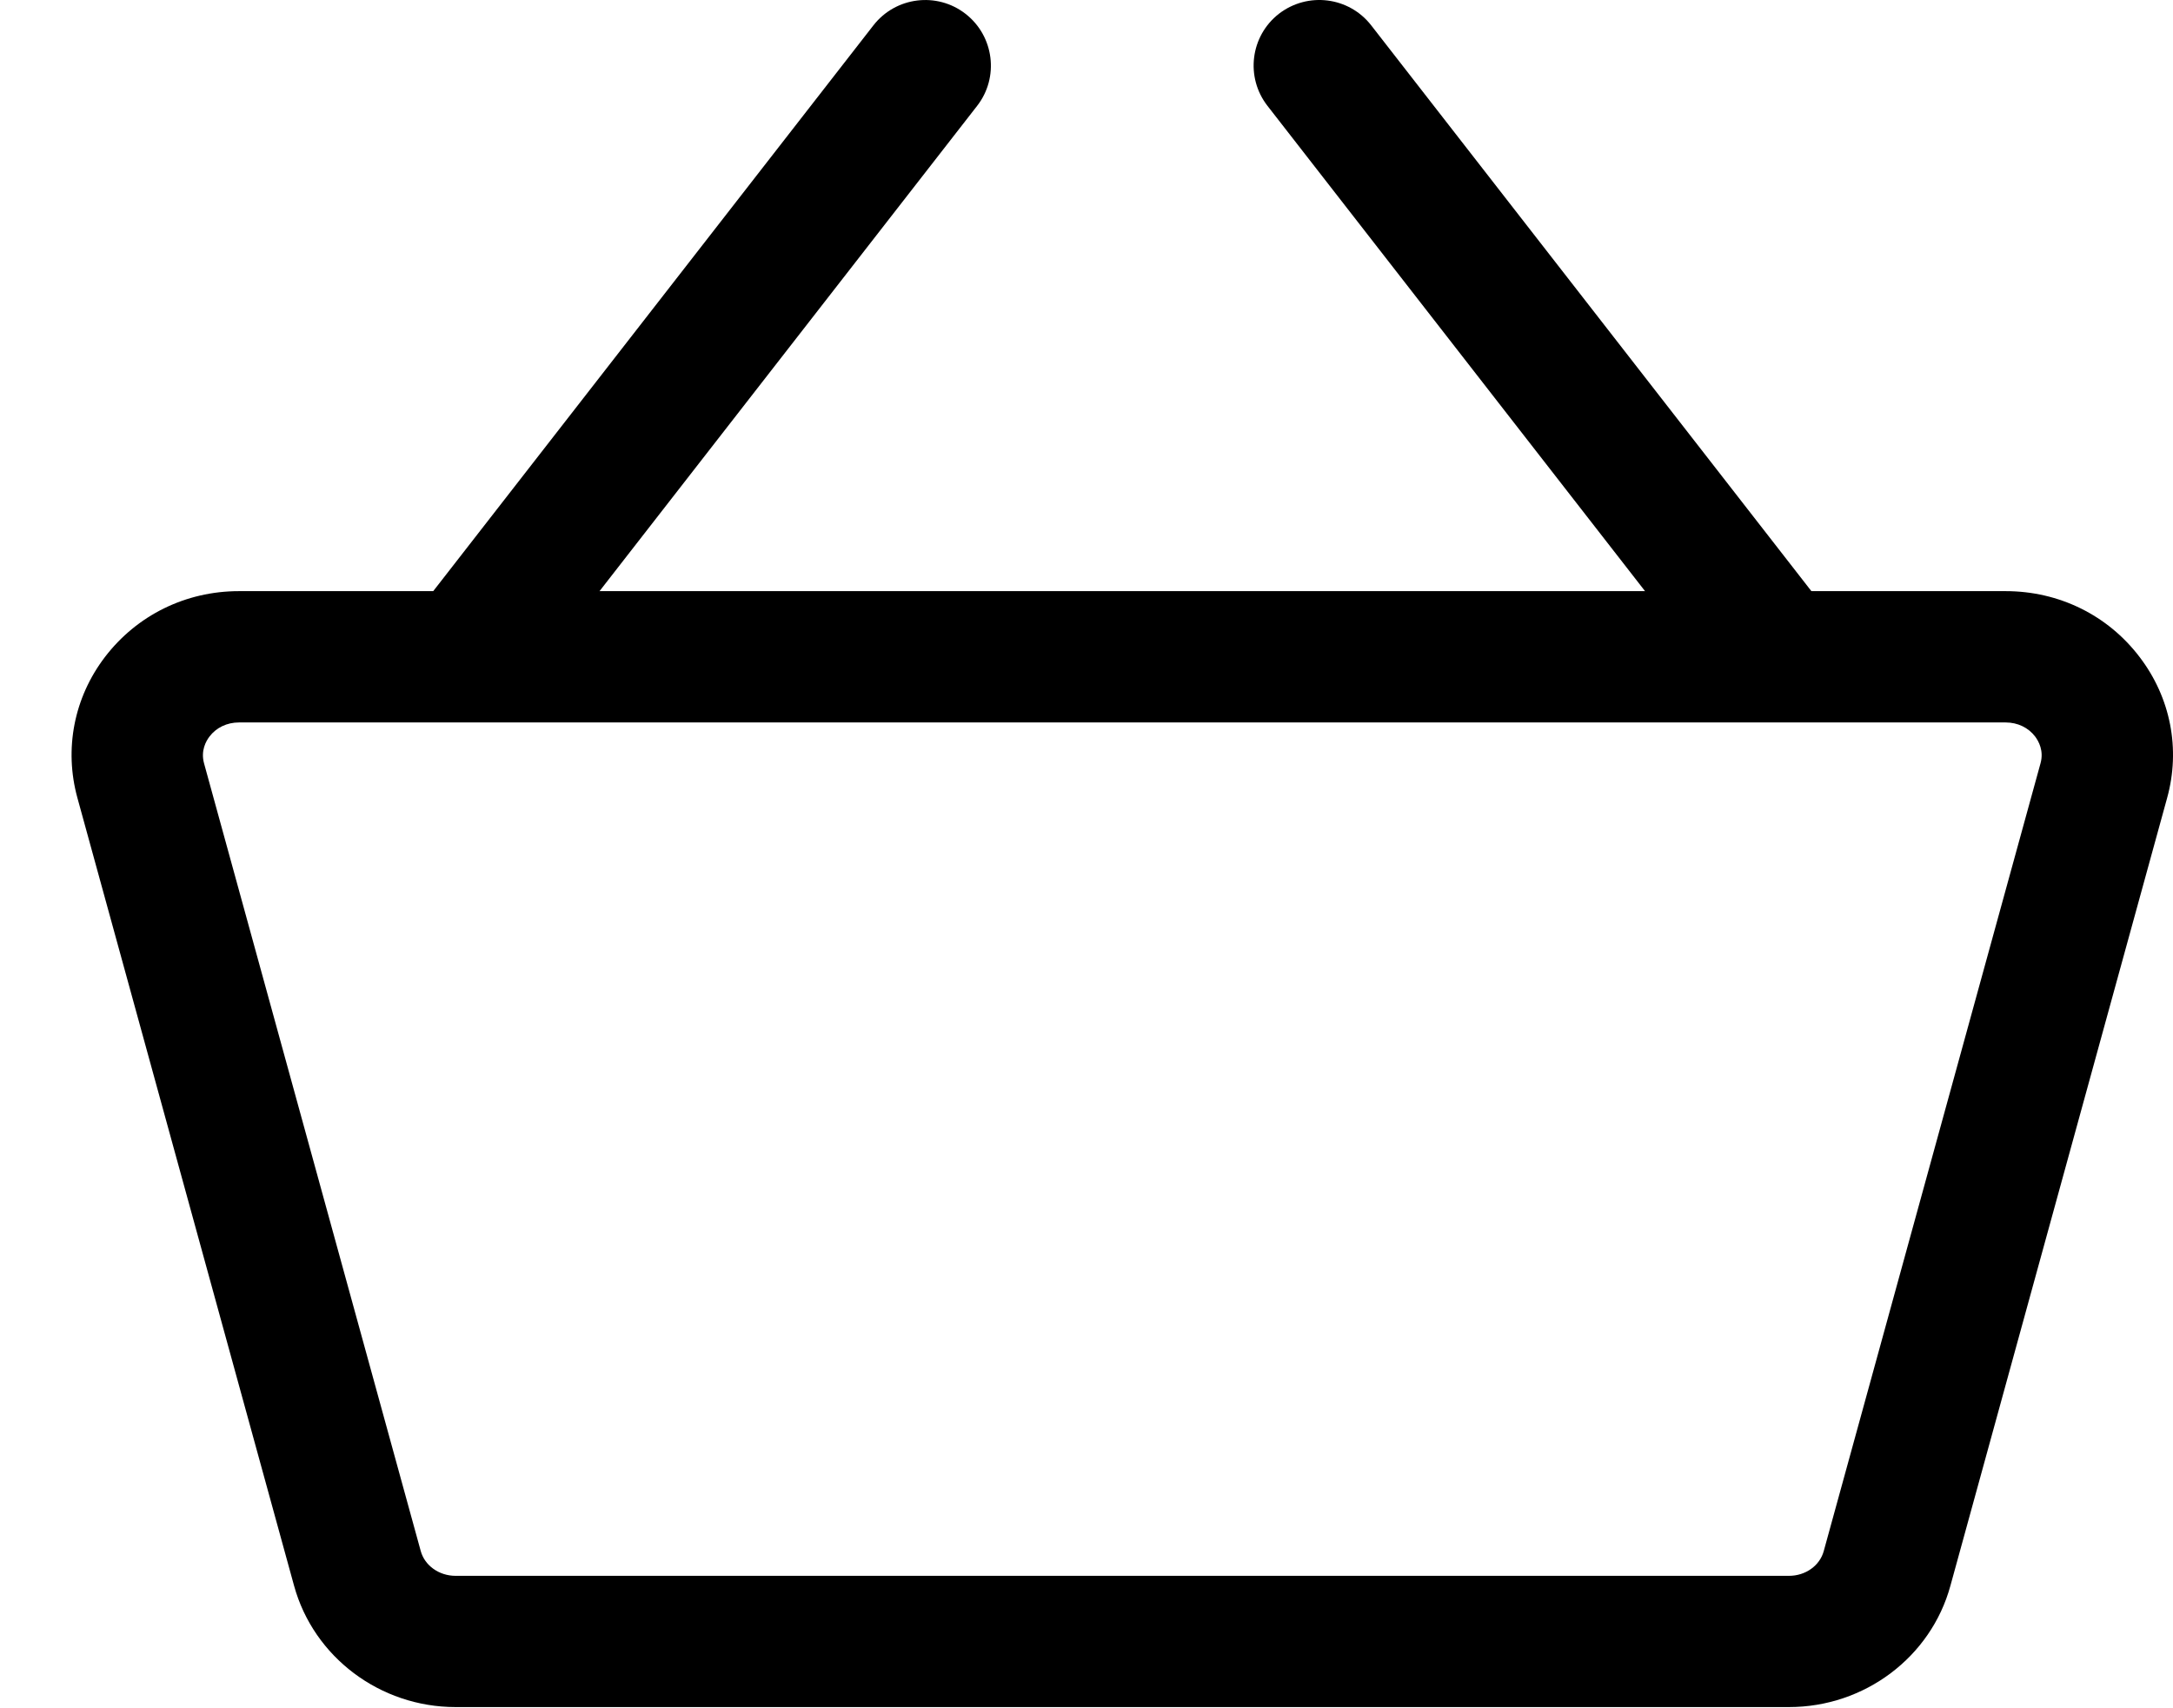
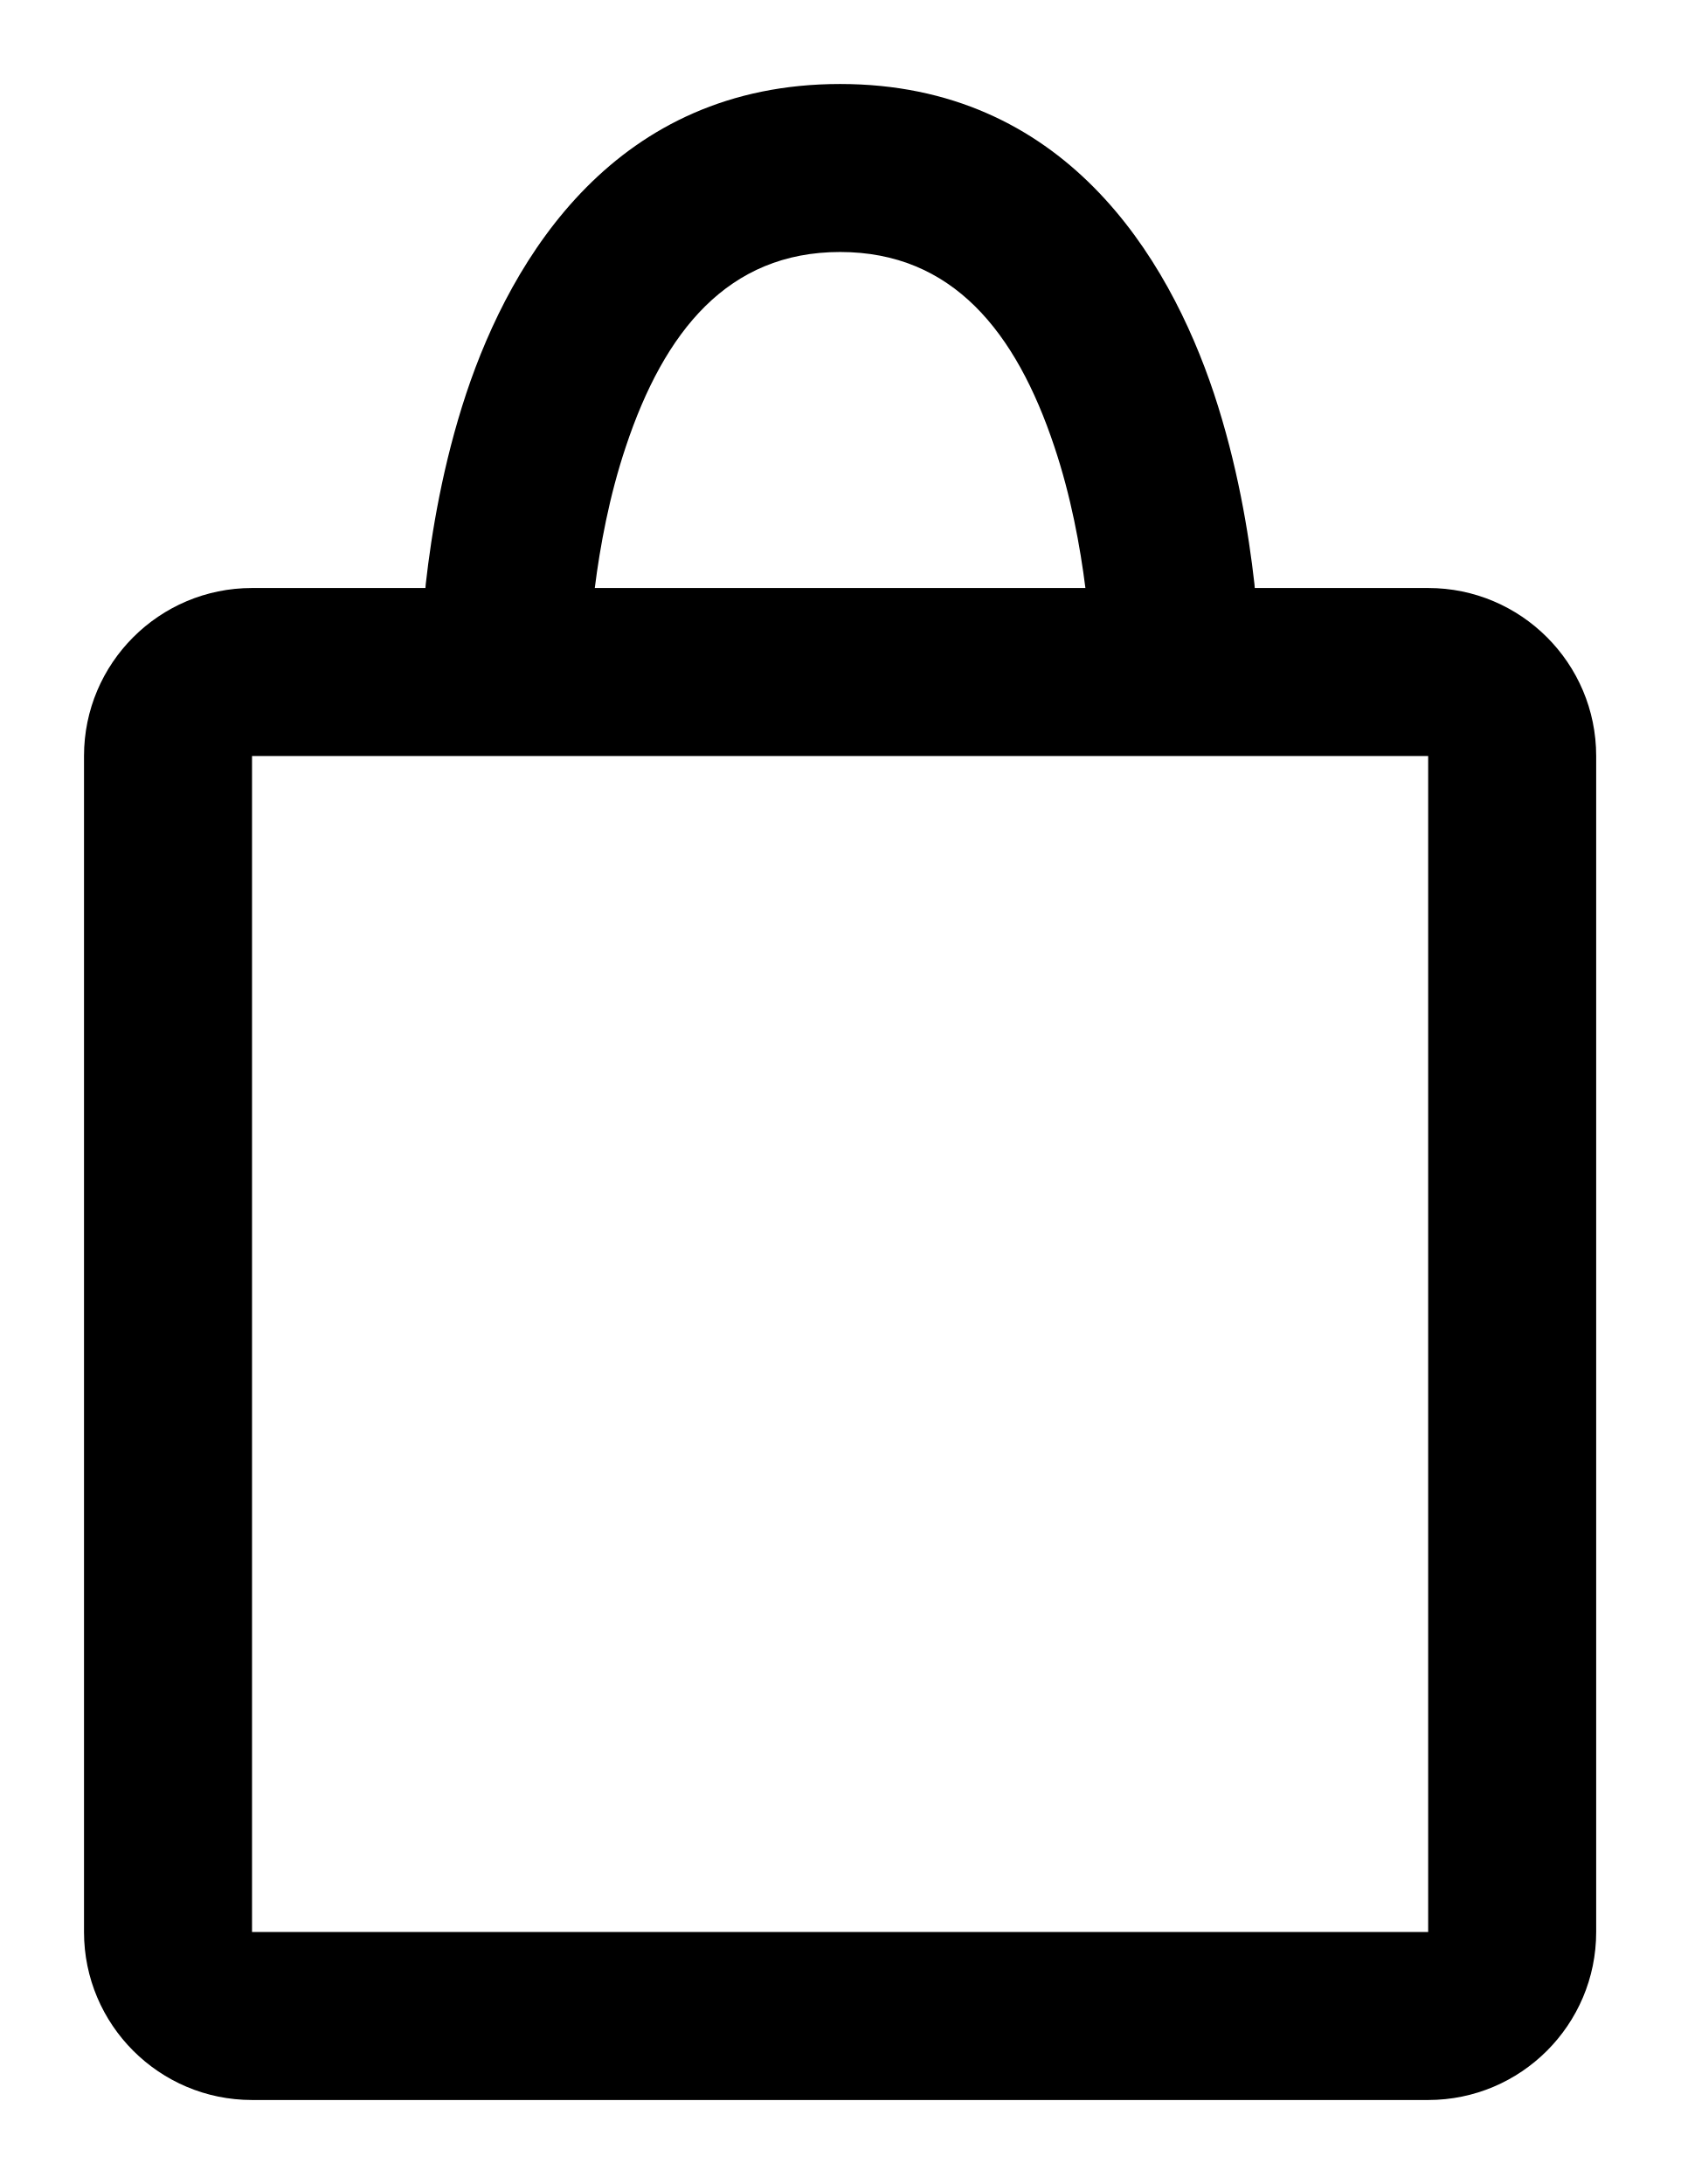
- <svg xmlns="http://www.w3.org/2000/svg" width="100%" height="100%" viewBox="0 0 28 22" fill="currentColor">
-   <path d="M23.052 21.996H5.87C4.898 21.996 4.042 21.353 3.789 20.432L0.998 10.283C0.824 9.652 0.953 8.989 1.352 8.466C1.764 7.927 2.393 7.617 3.079 7.617H25.844C26.53 7.617 27.159 7.926 27.569 8.465C27.969 8.988 28.099 9.651 27.924 10.283L25.132 20.432C24.881 21.353 24.025 21.996 23.052 21.996ZM3.079 9.309C2.925 9.309 2.787 9.375 2.699 9.491C2.654 9.55 2.585 9.673 2.629 9.835L5.421 19.984C5.472 20.173 5.658 20.305 5.87 20.305H23.052C23.265 20.305 23.449 20.174 23.5 19.985L26.293 9.835C26.338 9.673 26.268 9.55 26.224 9.491C26.136 9.375 25.998 9.309 25.844 9.309H3.079Z" />
-   <path d="M5.999 9.305C5.818 9.305 5.635 9.246 5.481 9.127C5.111 8.84 5.045 8.308 5.331 7.94L11.254 0.327C11.541 -0.042 12.073 -0.108 12.441 0.178C12.81 0.465 12.877 0.997 12.59 1.365L6.667 8.977C6.5 9.192 6.251 9.305 5.999 9.305Z" />
-   <path d="M22.924 9.303C22.672 9.303 22.422 9.191 22.255 8.977L16.332 1.364C16.045 0.995 16.111 0.464 16.48 0.177C16.851 -0.108 17.381 -0.042 17.668 0.326L23.591 7.939C23.878 8.308 23.811 8.839 23.443 9.125C23.289 9.245 23.105 9.303 22.924 9.303Z" />
+ <svg xmlns="http://www.w3.org/2000/svg" width="100%" height="100%" viewBox="0 0 10 13" fill="currentColor">
+   <path d="M1.5 4.5V11.5H8.5V4.5H1.5ZM5 1.5C4.332 1.5 3.953 1.974 3.725 2.658C3.626 2.953 3.571 3.254 3.54 3.5H6.46C6.429 3.254 6.374 2.953 6.275 2.658C6.047 1.974 5.668 1.5 5 1.5ZM9.5 11.5C9.5 12.052 9.052 12.5 8.5 12.5H1.5C0.948 12.5 0.5 12.052 0.5 11.5V4.5C0.5 3.948 0.948 3.5 1.5 3.5H2.532C2.533 3.492 2.533 3.484 2.534 3.476C2.568 3.173 2.636 2.761 2.775 2.342C3.047 1.526 3.668 0.5 5 0.5C6.332 0.5 6.953 1.526 7.225 2.342C7.364 2.761 7.432 3.173 7.466 3.476C7.467 3.484 7.467 3.492 7.468 3.5H8.5C9.052 3.5 9.5 3.948 9.5 4.5V11.5Z" />
</svg>
